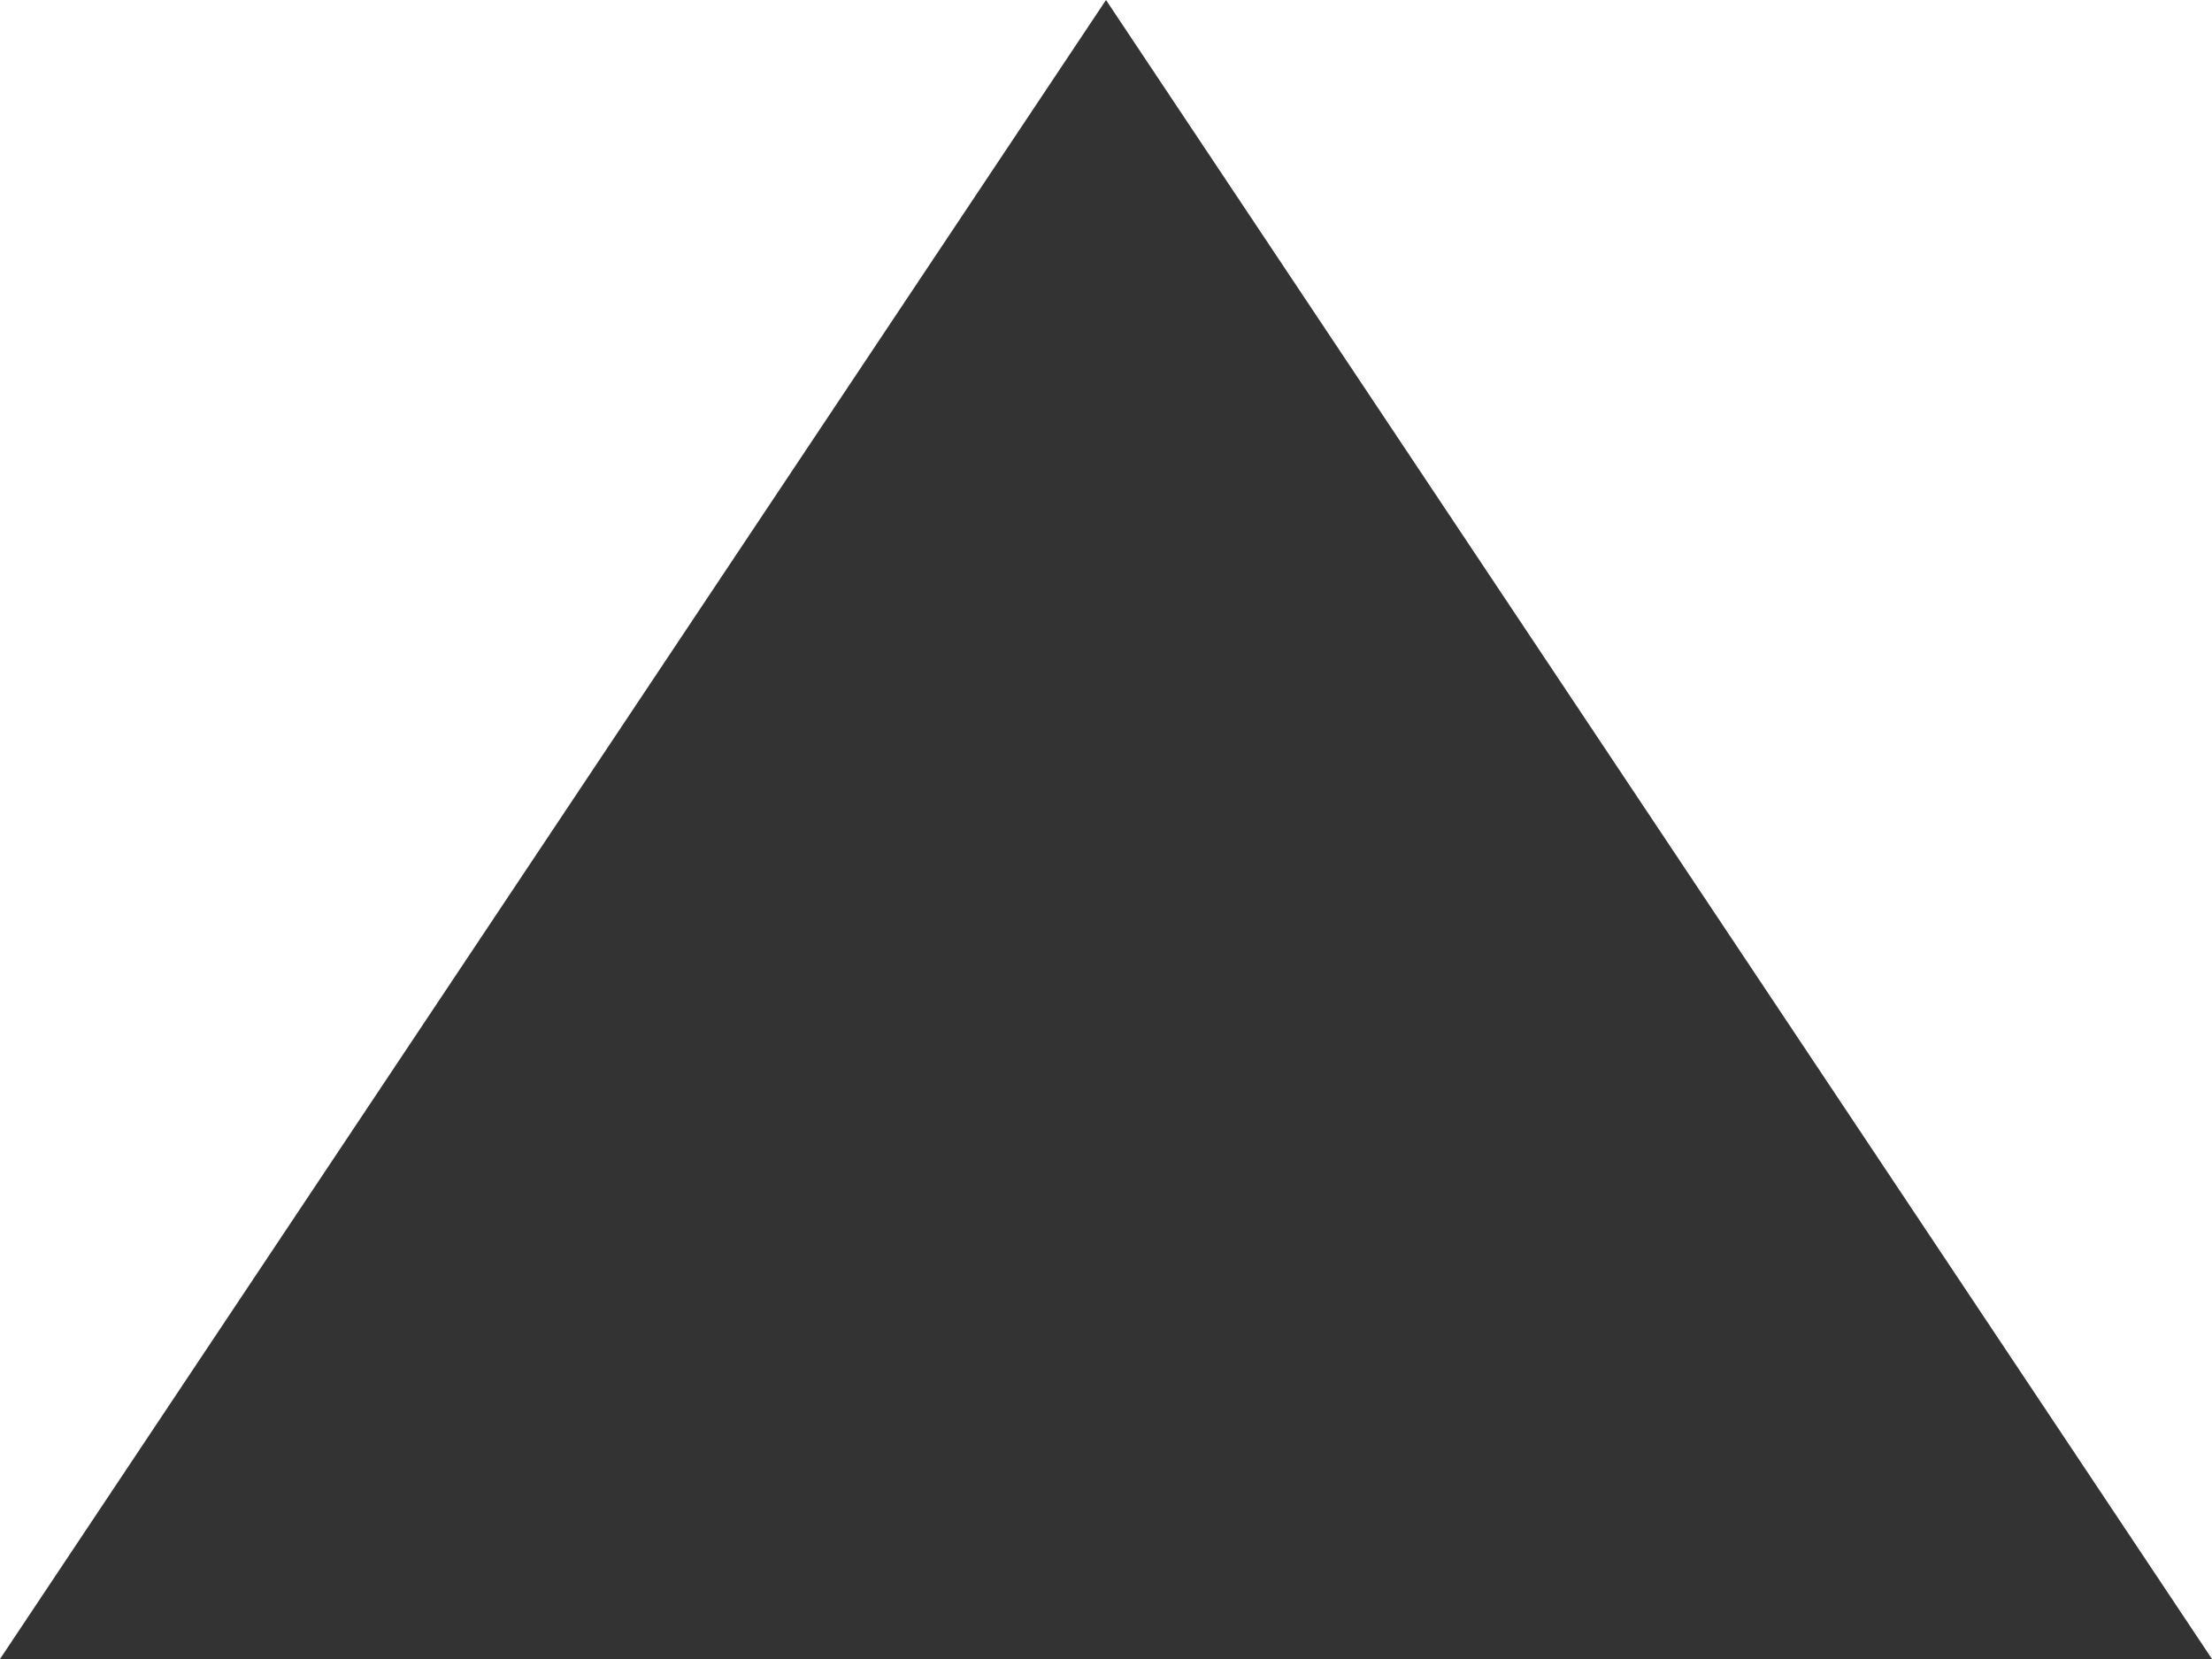
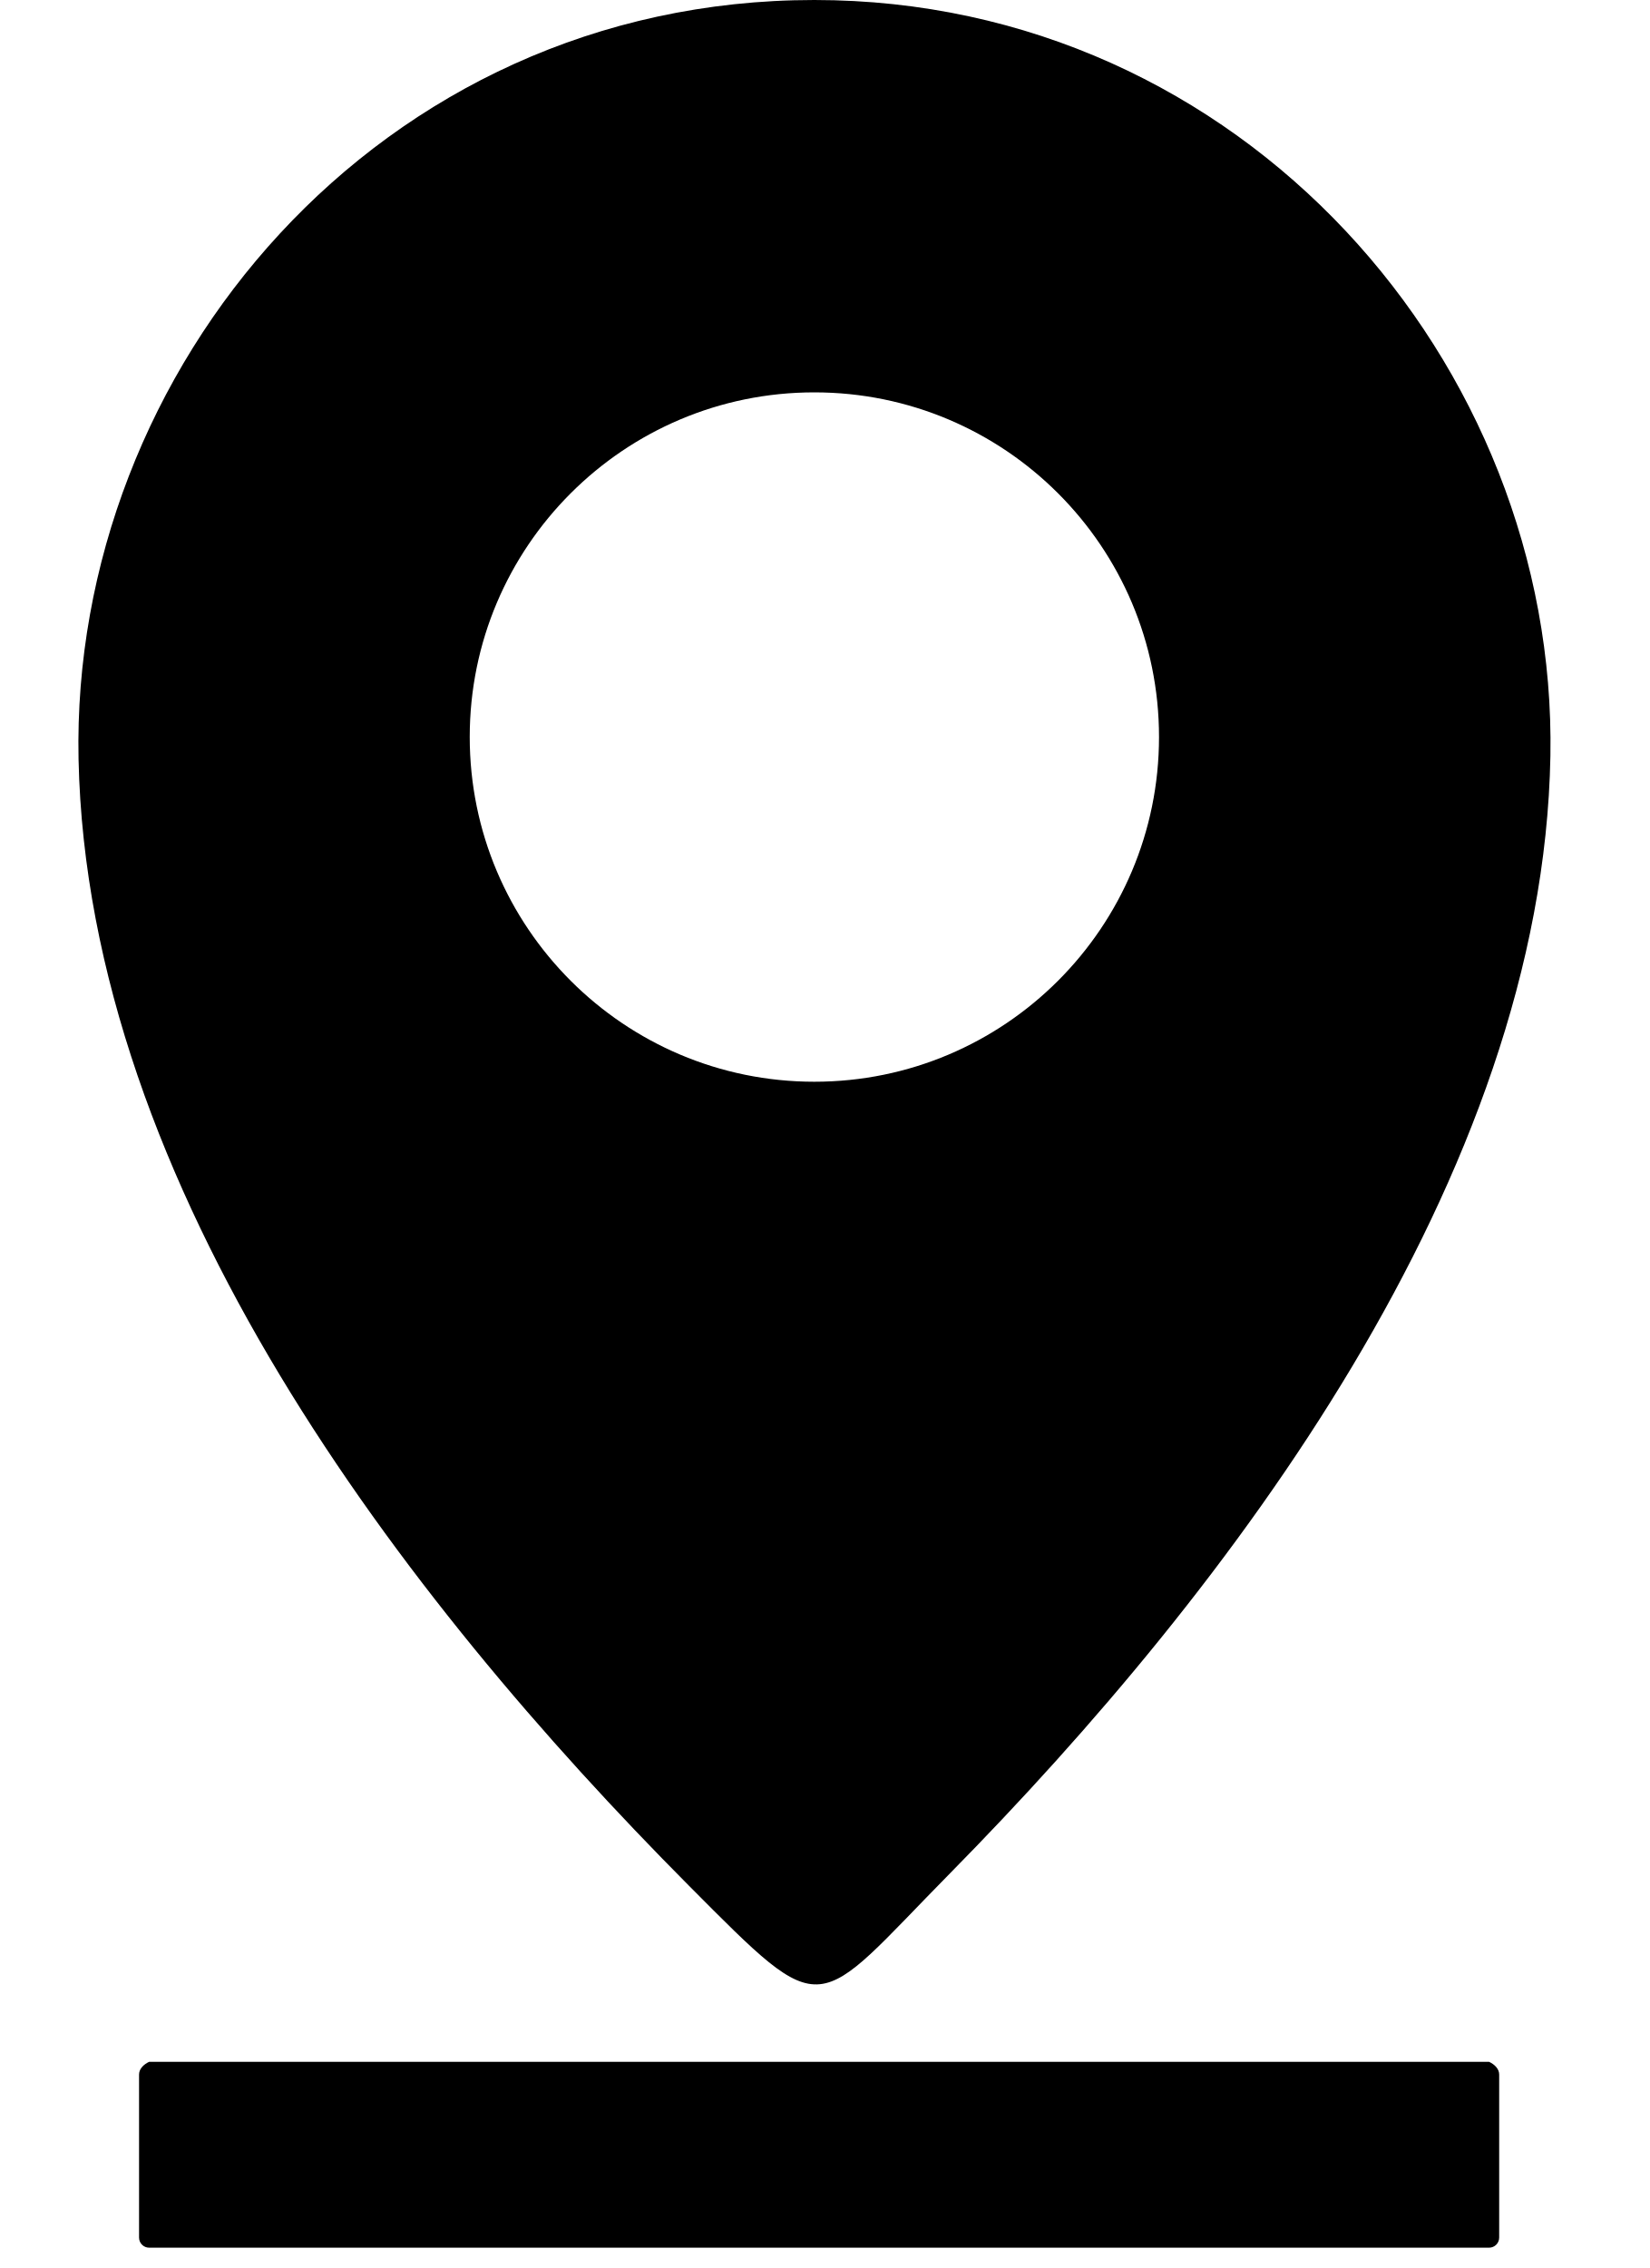
- <svg xmlns="http://www.w3.org/2000/svg" version="1.1" width="8px" height="6px">
-   <g transform="matrix(1 0 0 1 -1336 -488 )">
-     <path d="M 1336 494  L 1340 488  L 1344 494  L 1336 494  Z " fill-rule="nonzero" fill="#333333" stroke="none" />
+ <svg xmlns="http://www.w3.org/2000/svg" version="1.1" width="16px" height="22px">
+   <g transform="matrix(1 0 0 1 -19 -246 )">
+     <path d="M 1.349 20.123  C 1.349 20.069  1.393 20.025  1.447 20  L 14.446 20  C 14.5 20.025  14.544 20.069  14.544 20.123  L 14.544 21.705  C 14.544 21.759  14.5 21.803  14.446 21.803  L 1.447 21.803  C 1.393 21.803  1.349 21.759  1.349 21.705  L 1.349 20.123  Z M 0.762 7.364  C 0.683 3.585  3.673 0  7.9 0  C 12.056 0  15.109 3.528  15.041 7.333  C 14.968 11.422  11.932 15.415  9.216 18.172  C 7.882 19.526  8.03 19.645  6.684 18.292  C 3.907 15.499  0.85 11.519  0.762 7.364  Z M 11.244 7.149  C 11.244 5.303  9.747 3.806  7.9 3.806  C 6.054 3.806  4.557 5.303  4.557 7.149  C 4.557 8.995  6.054 10.493  7.9 10.493  C 9.747 10.493  11.244 8.995  11.244 7.149  Z " fill-rule="nonzero" fill="#000000" stroke="none" transform="matrix(1 0 0 1 19 246 )" />
  </g>
</svg>
